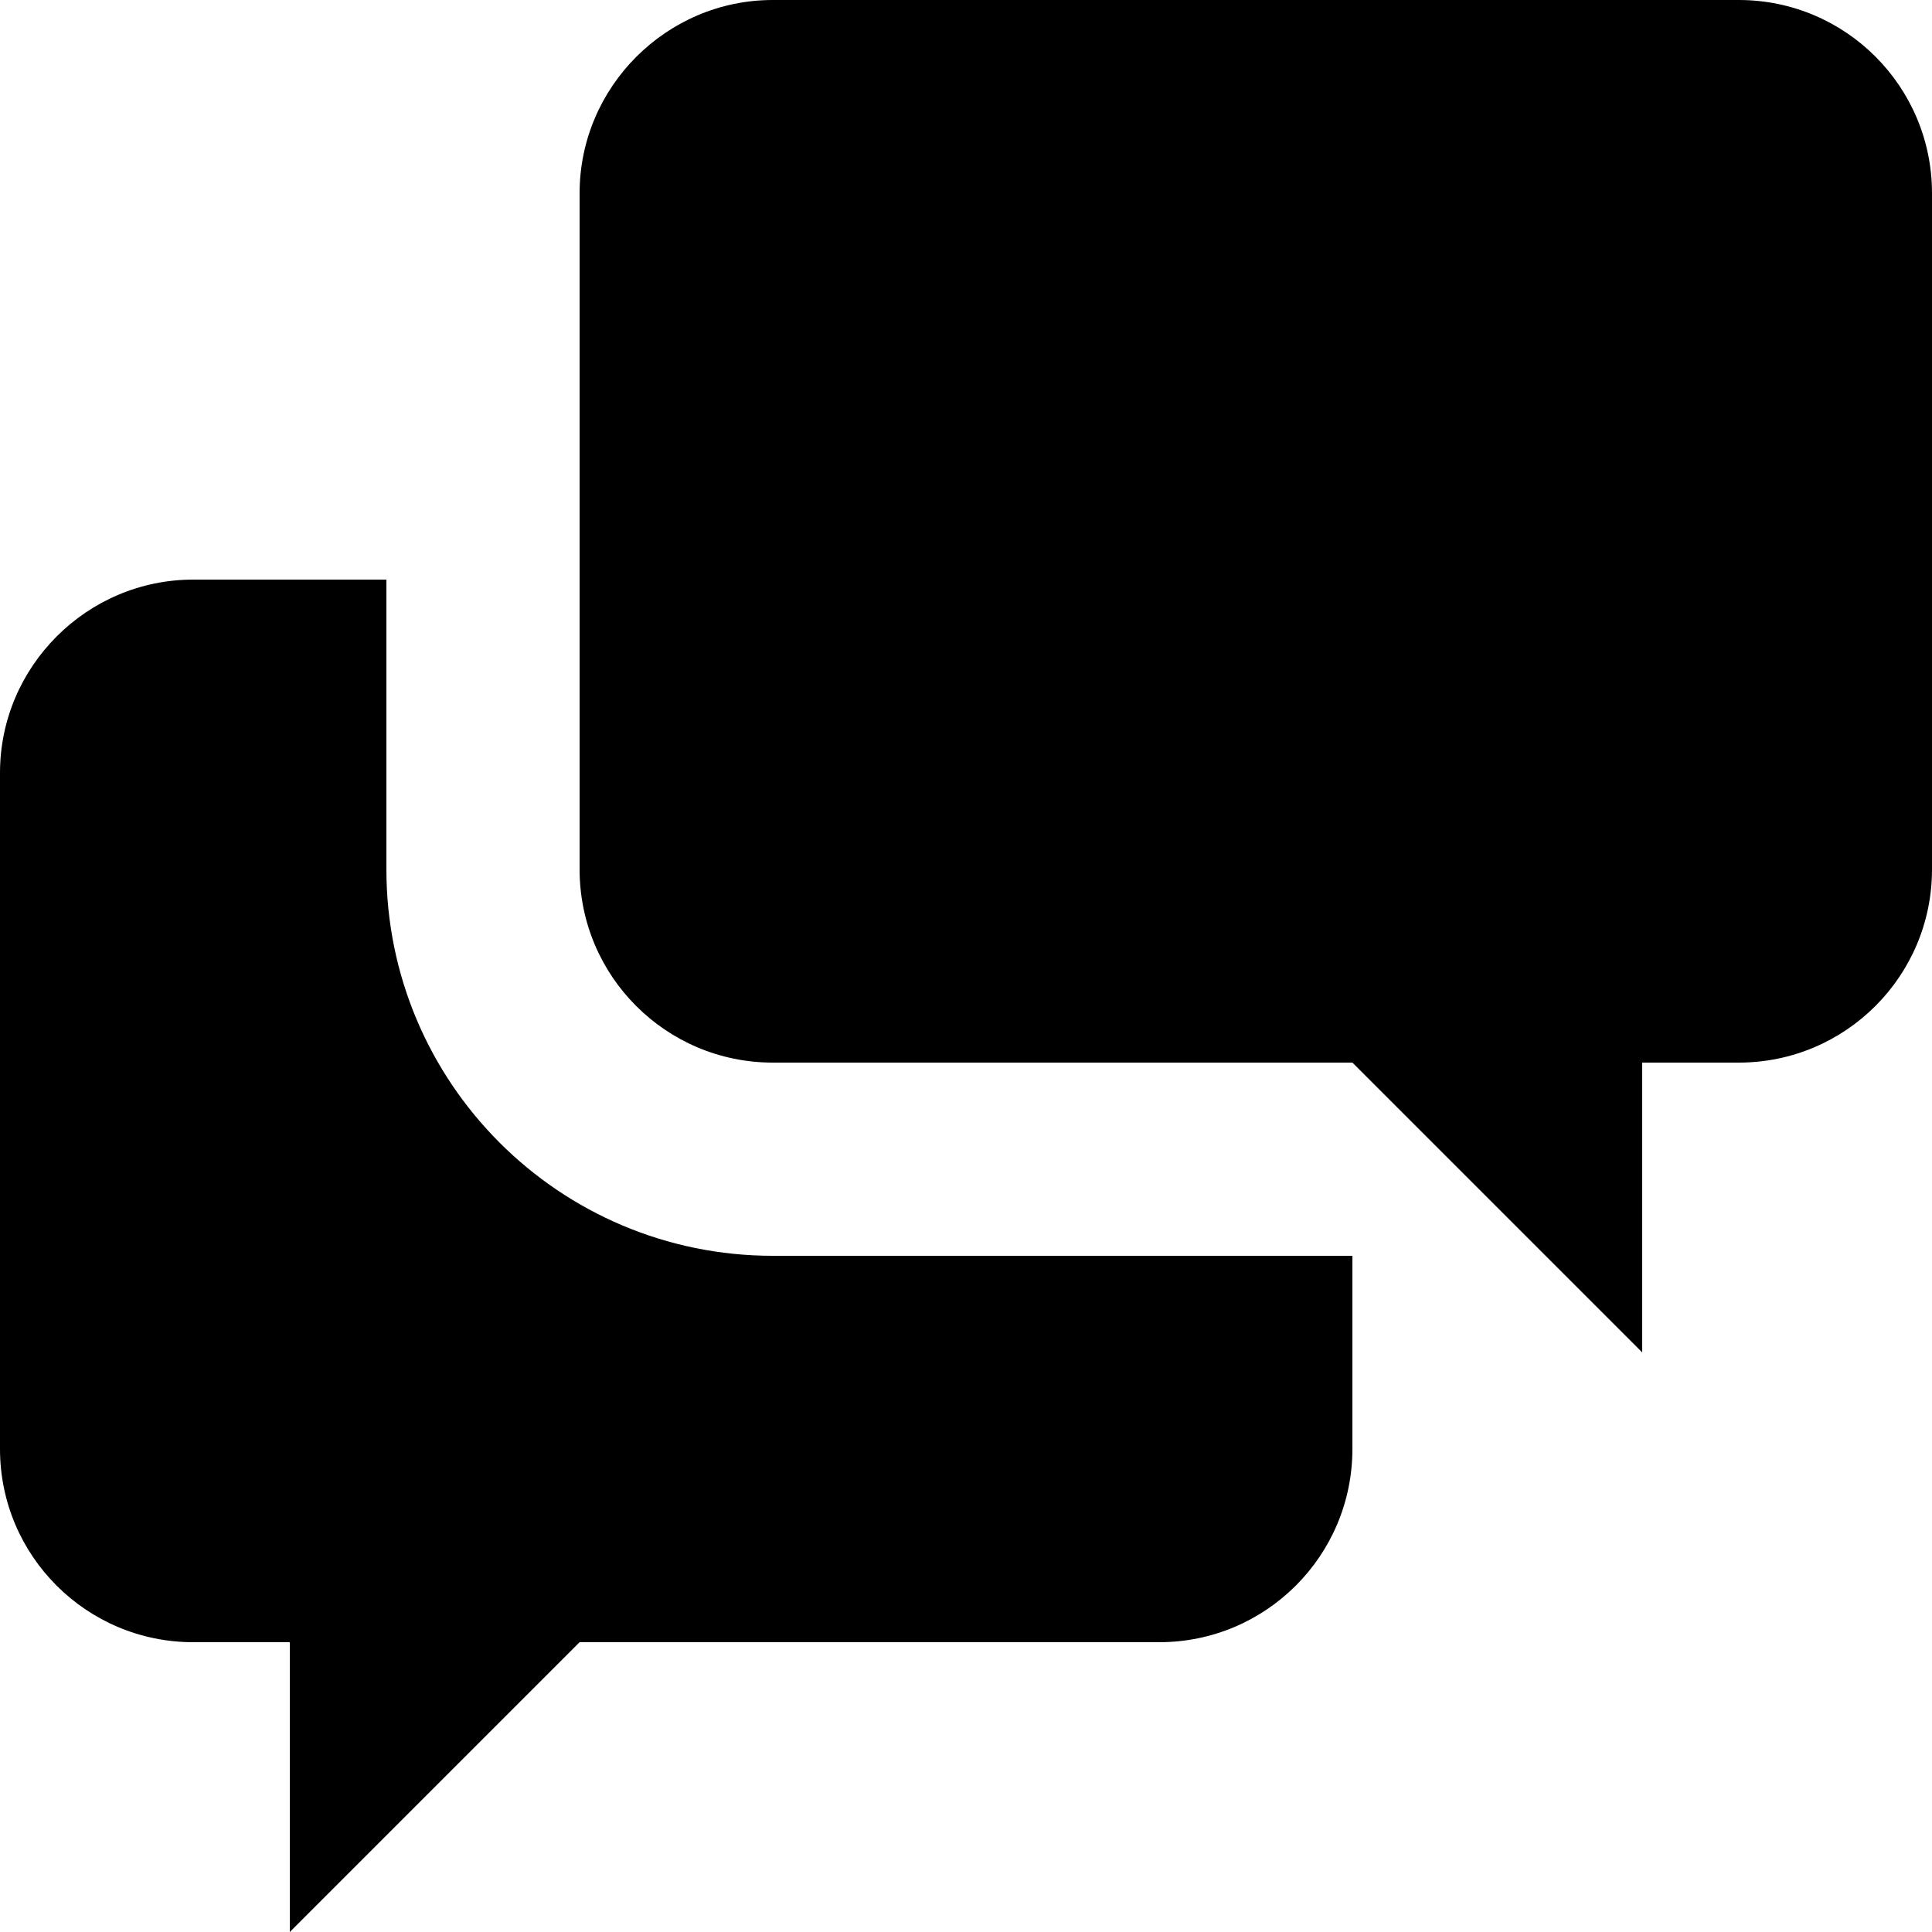
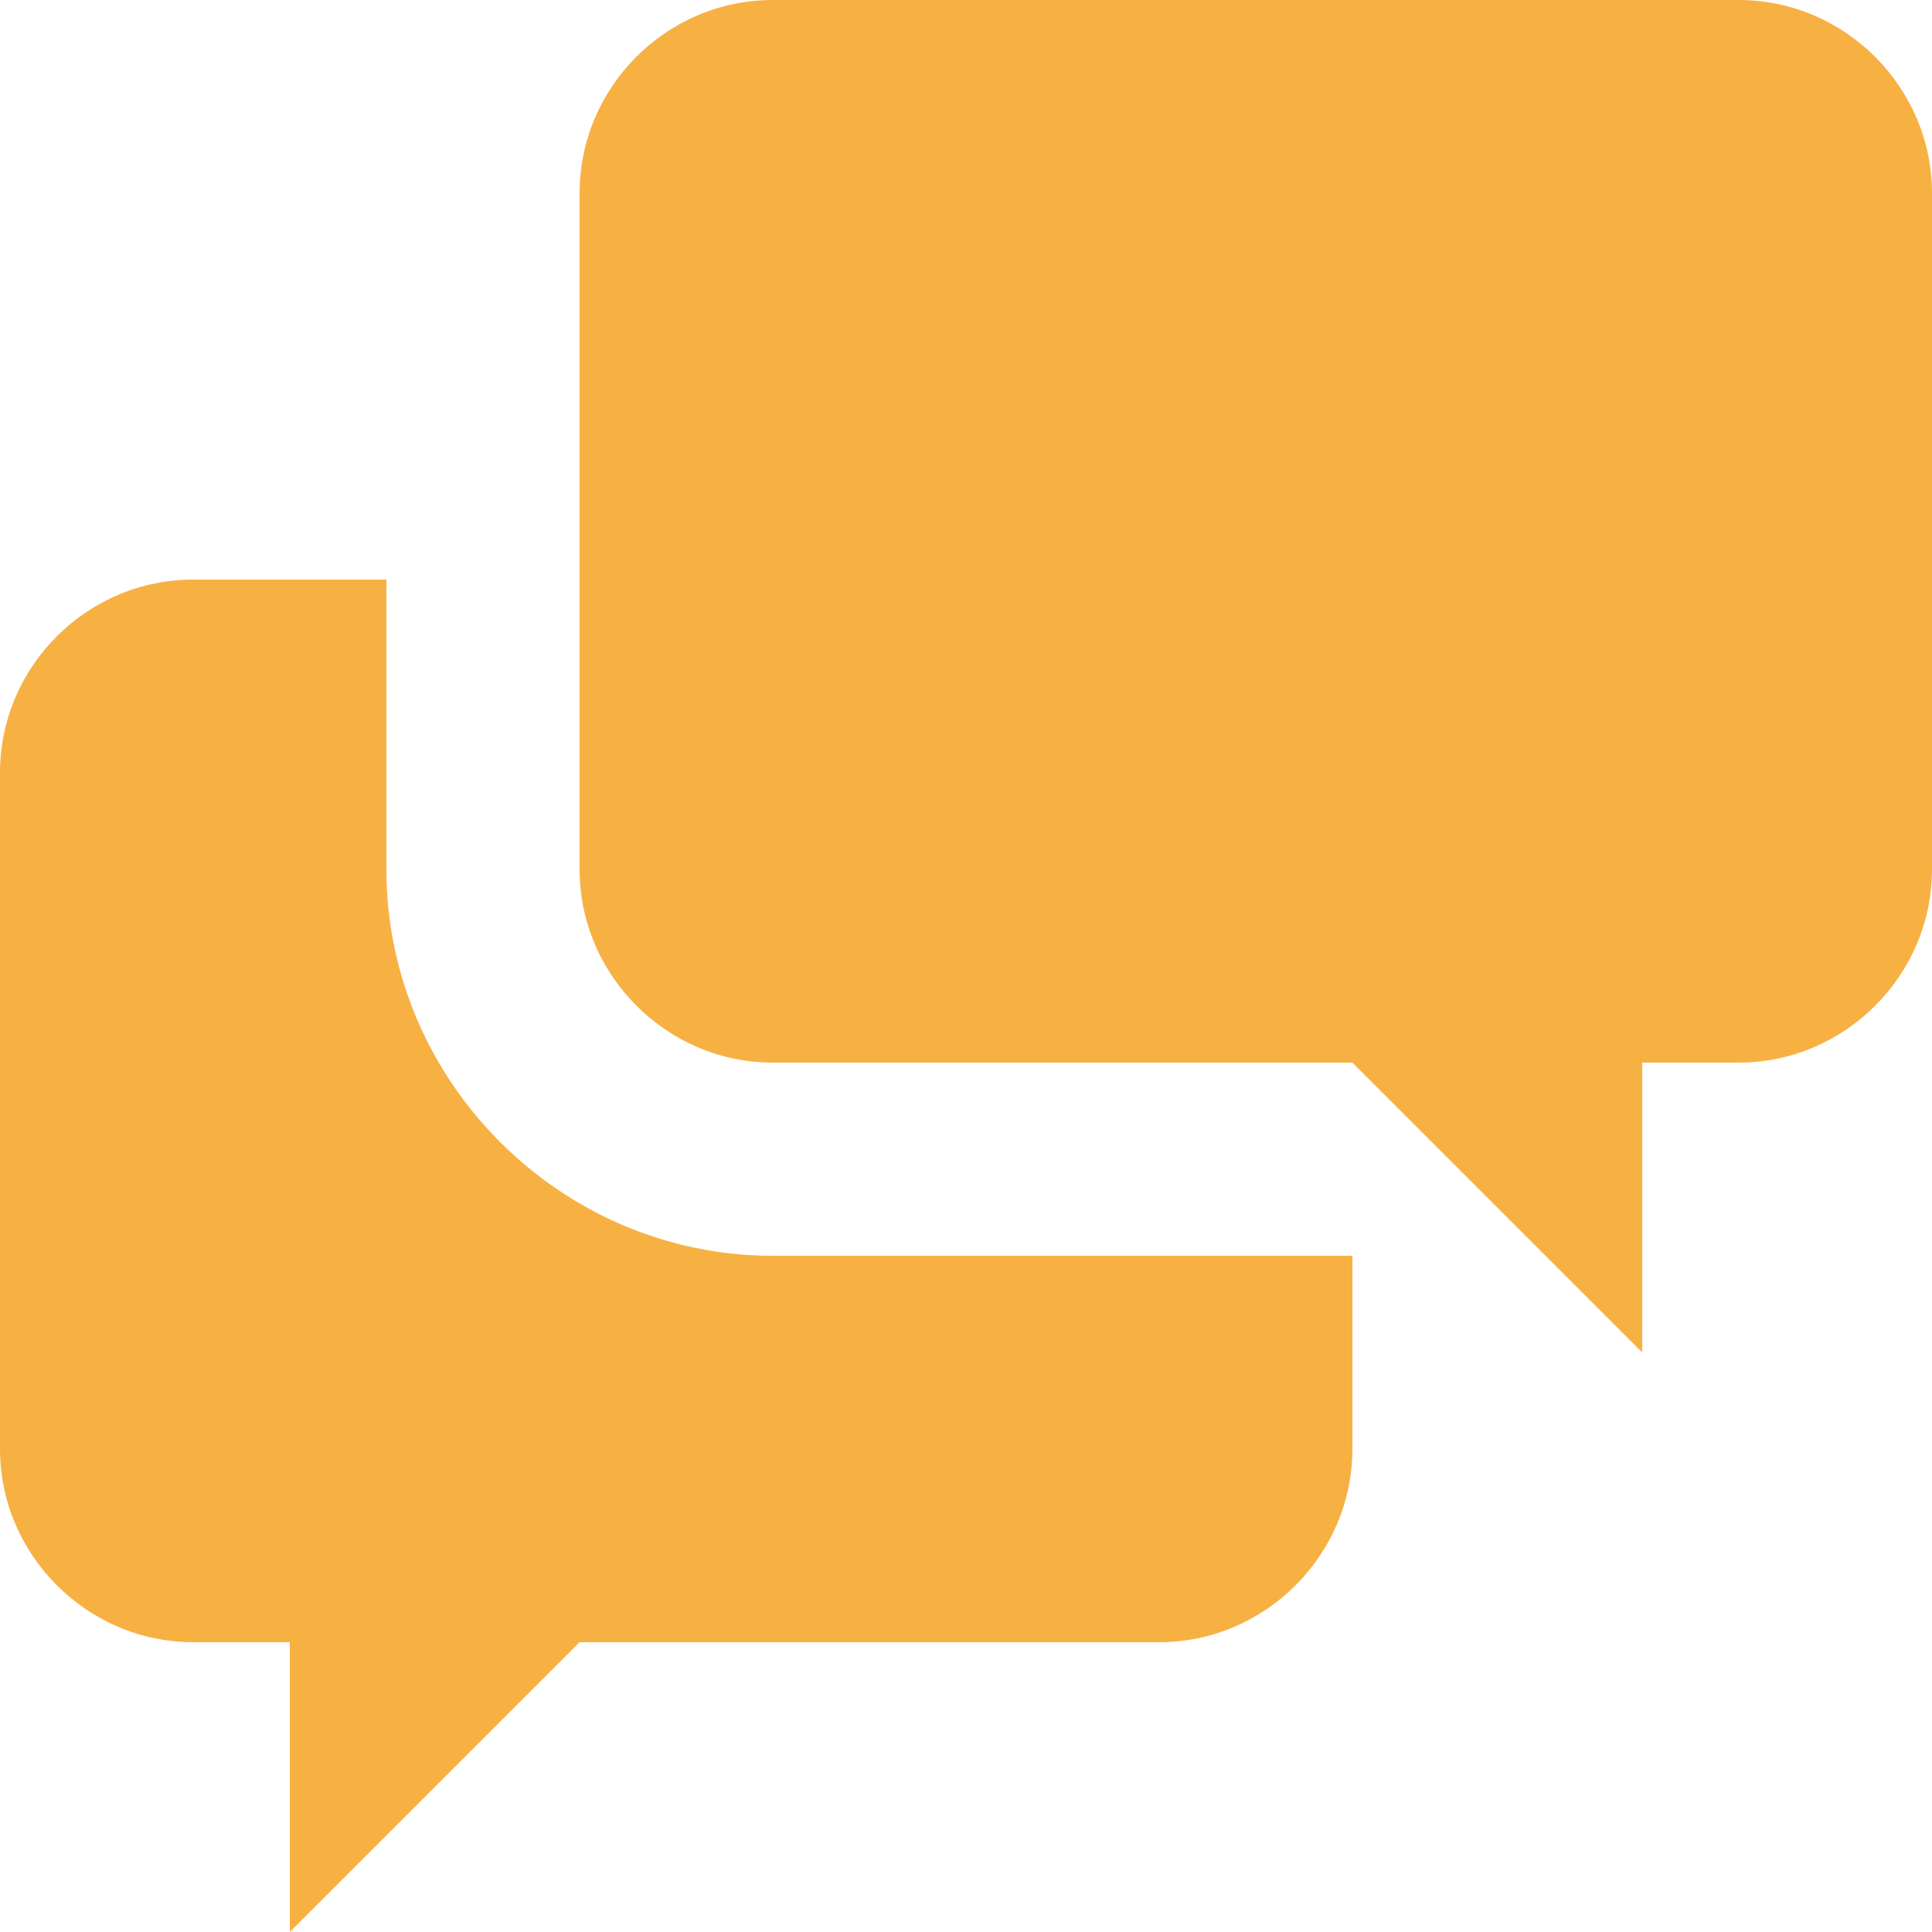
- <svg xmlns="http://www.w3.org/2000/svg" viewBox="0 0 20 20">
-   <path d="M17 11v3l-3-3H8a2 2 0 0 1-2-2V2c0-1.1.9-2 2-2h10a2 2 0 0 1 2 2v7a2 2 0 0 1-2 2h-1zm-3 2v2a2 2 0 0 1-2 2H6l-3 3v-3H2a2 2 0 0 1-2-2V8c0-1.1.9-2 2-2h2v3a4 4 0 0 0 4 4h6z" />
+ <svg xmlns="http://www.w3.org/2000/svg" width="100%" height="100%" viewBox="0 0 20 20" version="1.1" xml:space="preserve" style="fill-rule:evenodd;clip-rule:evenodd;stroke-linejoin:round;stroke-miterlimit:2;">
+   <path d="M17,11L17,14L14,11L8,11C6.903,11 6,10.097 6,9L6,2C6,0.9 6.9,0 8,0L18,0C19.097,0 20,0.903 20,2L20,9C20,10.097 19.097,11 18,11L17,11ZM14,13L14,15C14,16.097 13.097,17 12,17L6,17L3,20L3,17L2,17C0.903,17 0,16.097 0,15L0,8C0,6.9 0.9,6 2,6L4,6L4,9C4,11.194 5.806,13 8,13L14,13Z" style="fill:rgb(247,177,67);fill-rule:nonzero;" />
</svg>
